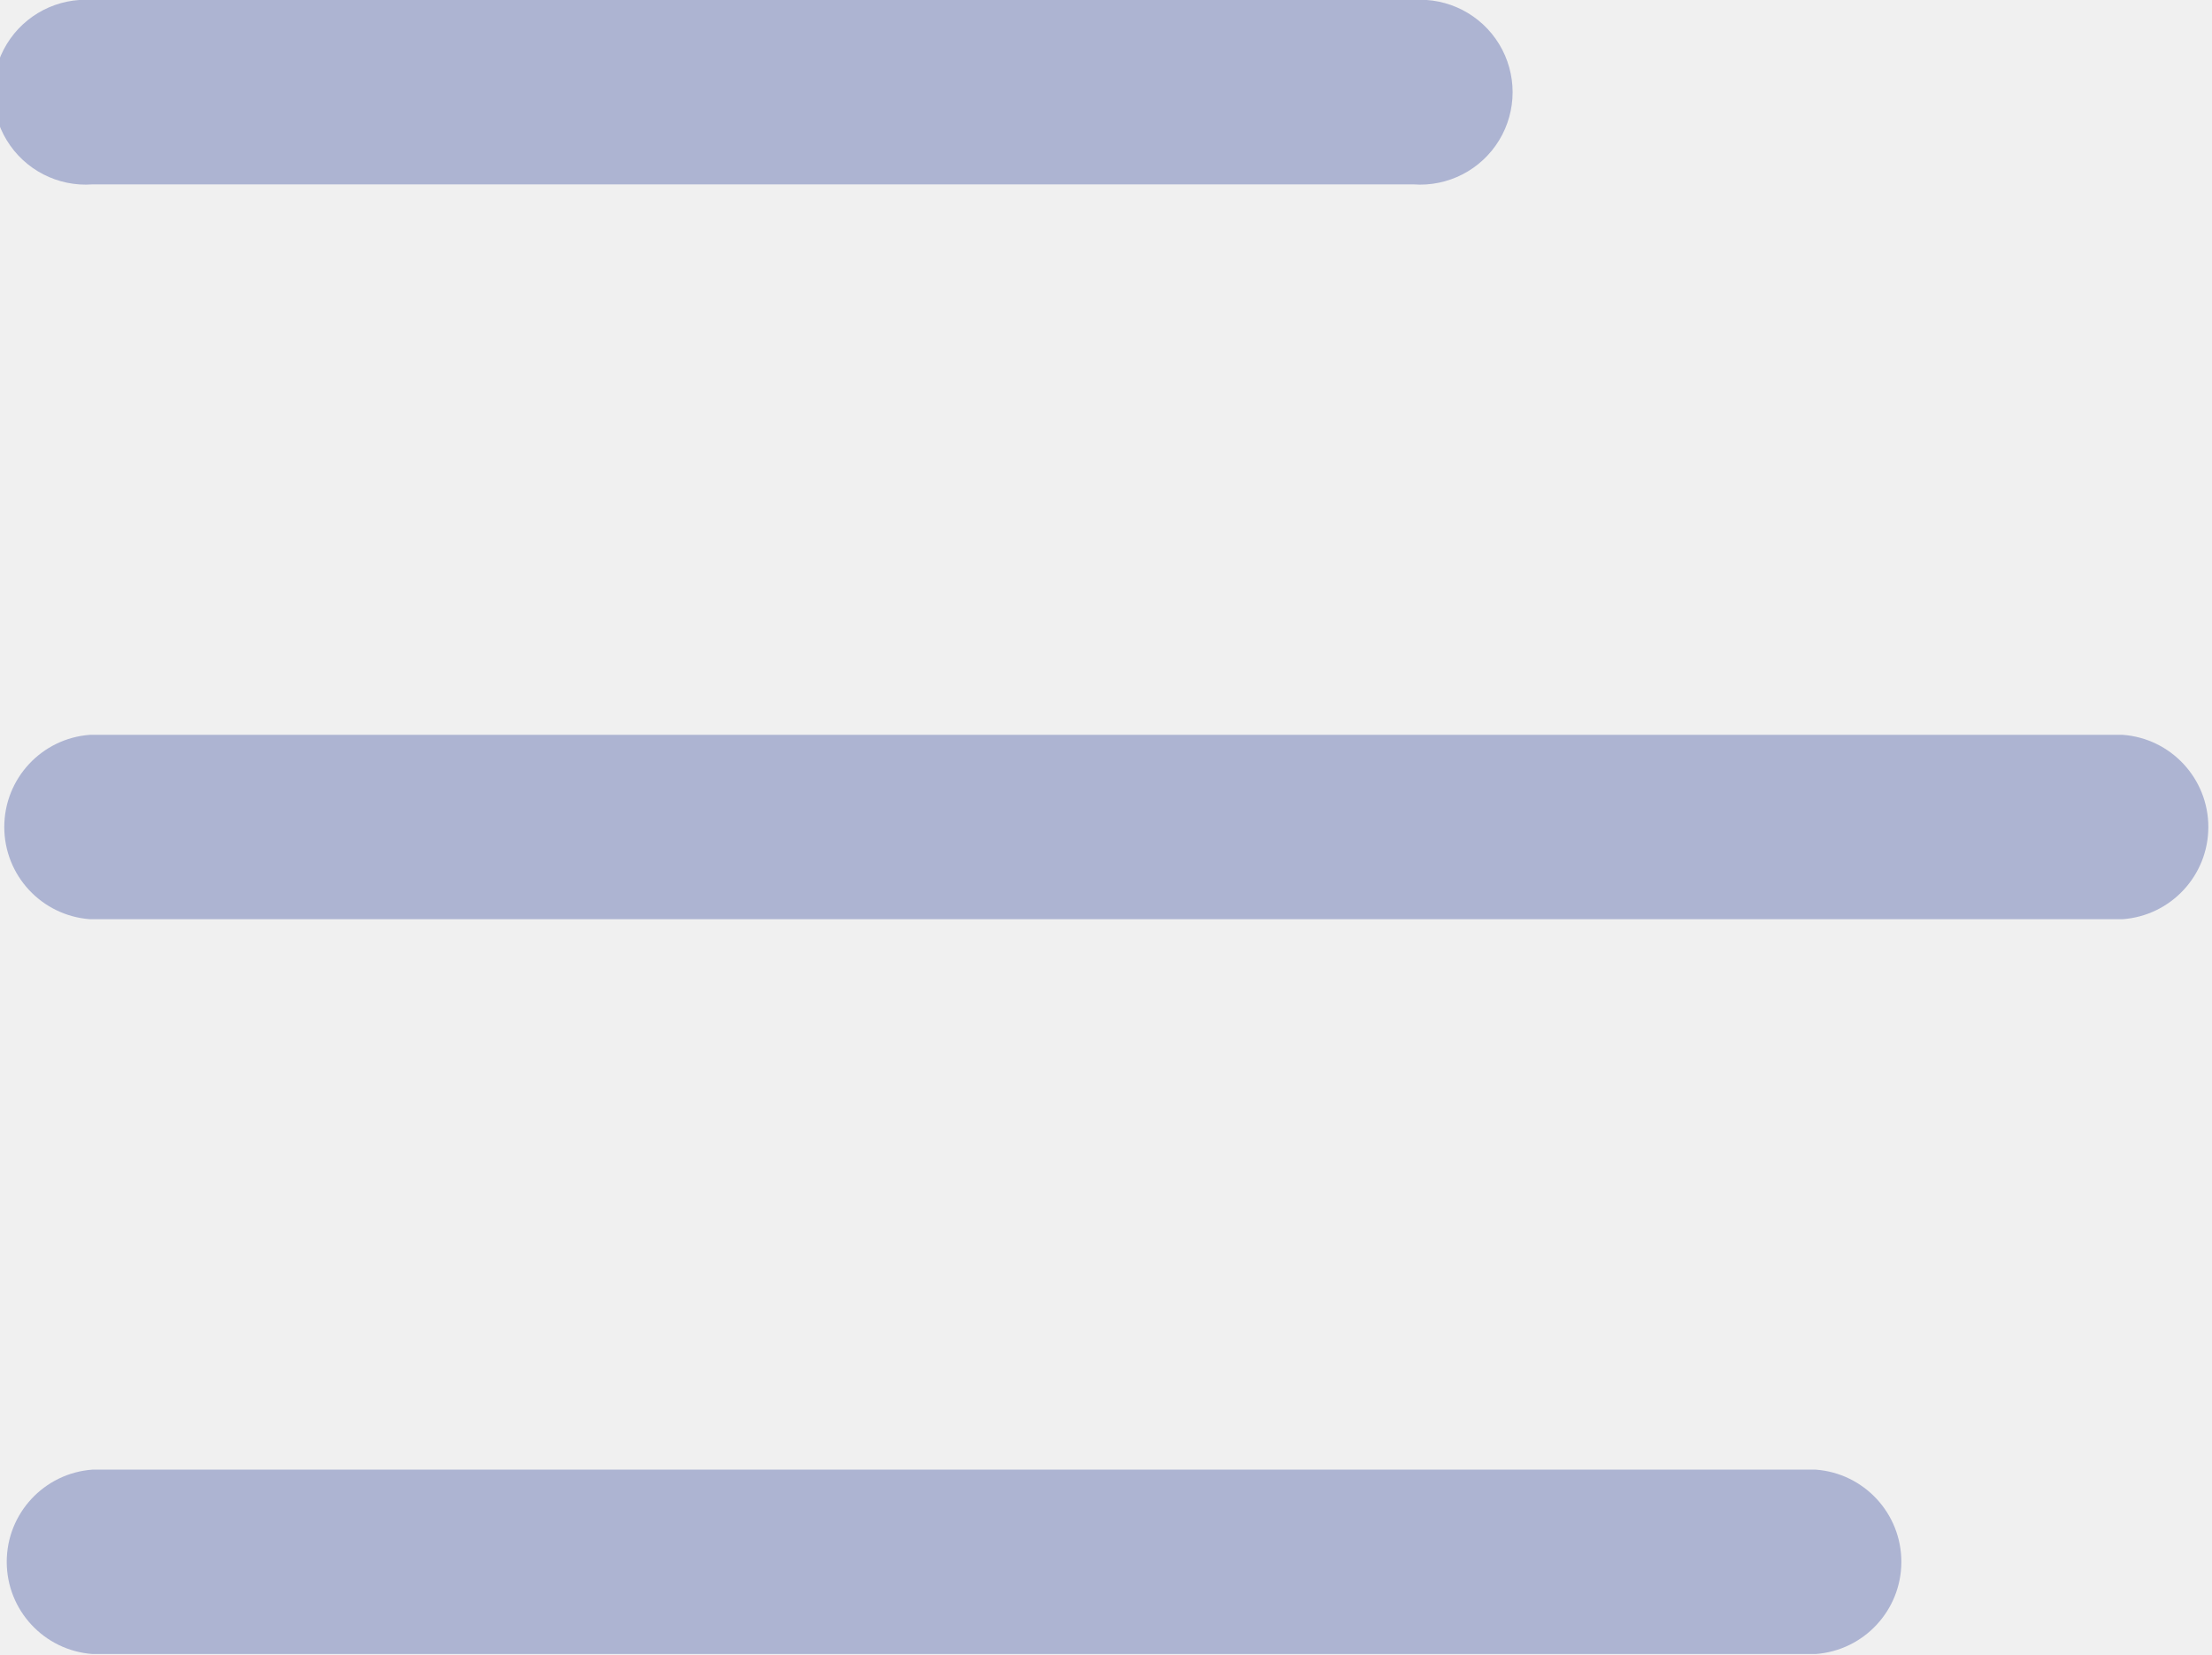
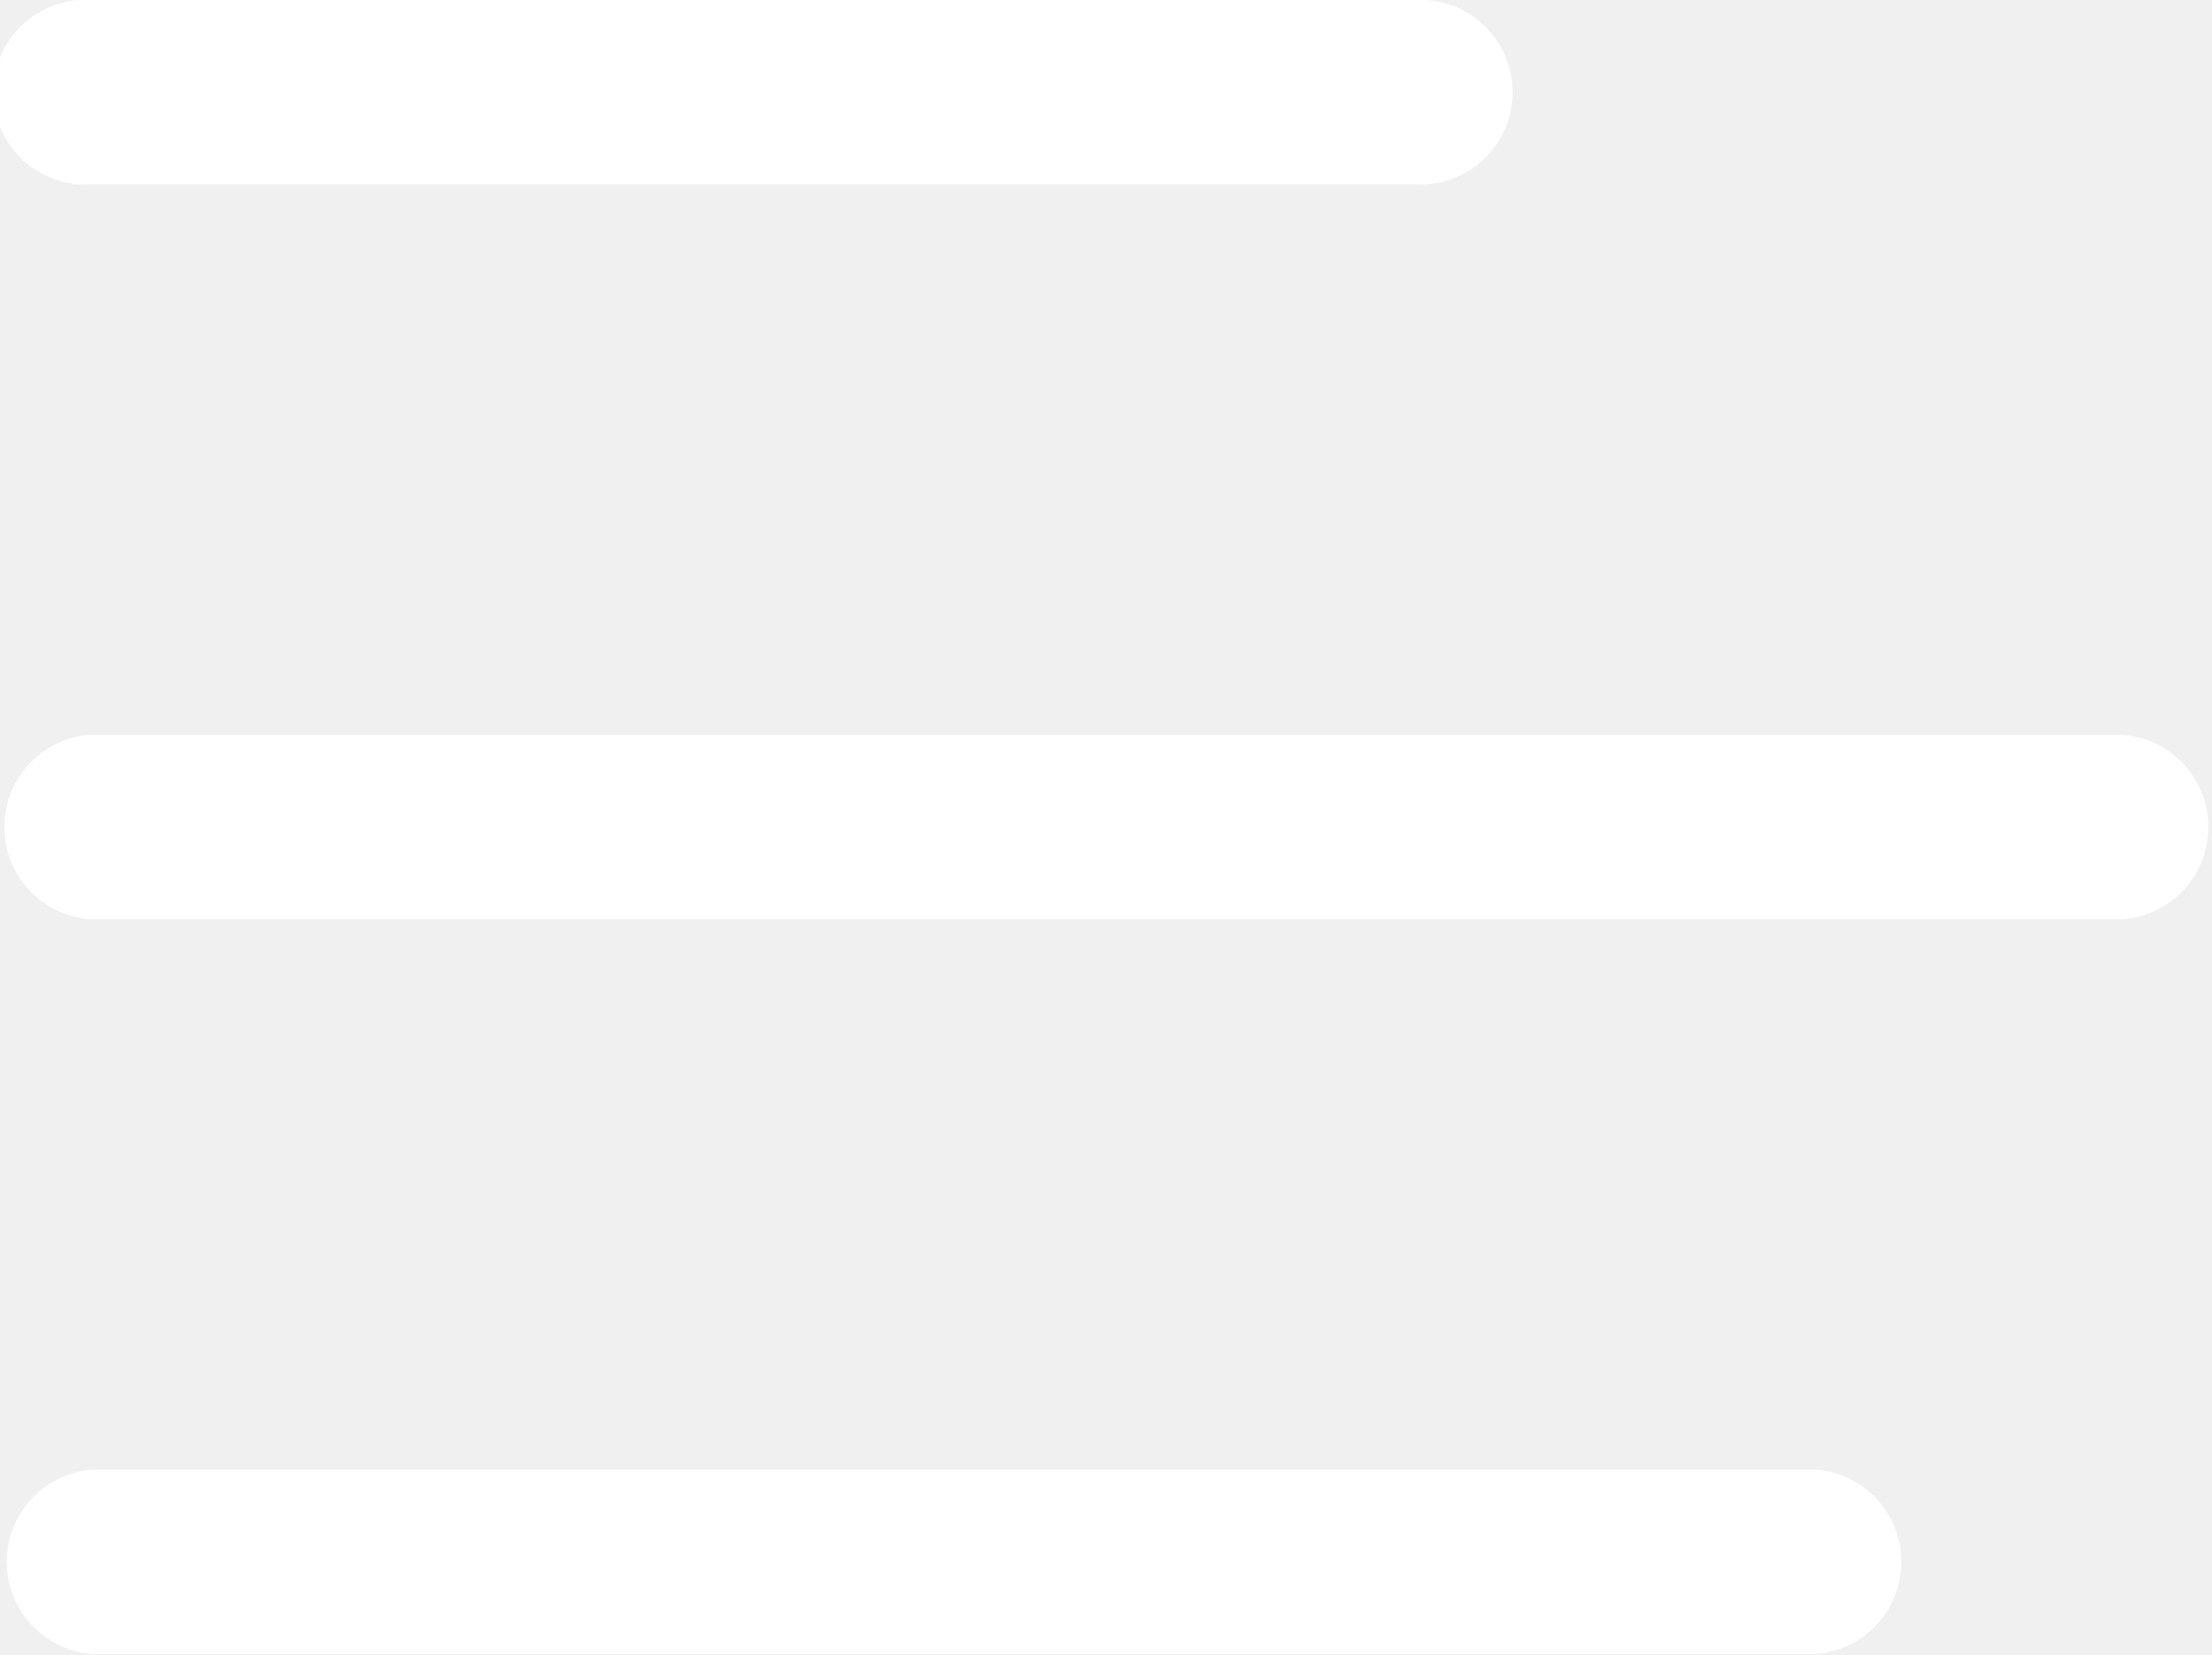
<svg xmlns="http://www.w3.org/2000/svg" id="collapse_icon" data-name="collapse icon" width="18" height="13.46" viewBox="0 0 18 13.46">
  <g id="Group_3" data-name="Group 3" transform="translate(0 11.956)">
    <g id="Group_2" data-name="Group 2">
-       <path id="Path_1" data-name="Path 1" d="M99.375,403.7H85.352a.752.752,0,0,1,0-1.5H99.375a.752.752,0,0,1,0,1.5Z" transform="translate(-84.6 -402.2)" fill="#adb4d2" />
+       <path id="Path_1" data-name="Path 1" d="M99.375,403.7H85.352a.752.752,0,0,1,0-1.5H99.375a.752.752,0,0,1,0,1.5Z" transform="translate(-84.6 -402.2)" fill="#FFFFFF" />
    </g>
  </g>
  <g id="Group_5" data-name="Group 5" transform="translate(0.004 5.978)">
    <g id="Group_4" data-name="Group 4">
-       <path id="Path_2" data-name="Path 2" d="M17.269,239.1H.728a.752.752,0,0,1,0-1.5H17.269a.752.752,0,0,1,0,1.5Z" transform="translate(0 -237.6)" fill="#adb4d2" />
+       <path id="Path_2" data-name="Path 2" d="M17.269,239.1H.728a.752.752,0,0,1,0-1.5H17.269a.752.752,0,0,1,0,1.5Z" transform="translate(0 -237.6)" fill="#FFFFFF" />
    </g>
  </g>
  <g id="Group_7" data-name="Group 7" transform="translate(0 0)">
    <g id="Group_6" data-name="Group 6">
-       <path id="Path_3" data-name="Path 3" d="M186.106,74.5H175.352a.752.752,0,1,1,0-1.5h10.75a.752.752,0,1,1,0,1.5Z" transform="translate(-174.6 -73)" fill="#adb4d2" />
+       <path id="Path_3" data-name="Path 3" d="M186.106,74.5H175.352a.752.752,0,1,1,0-1.5h10.75a.752.752,0,1,1,0,1.5Z" transform="translate(-174.6 -73)" fill="#FFFFFF" />
    </g>
  </g>
</svg>
